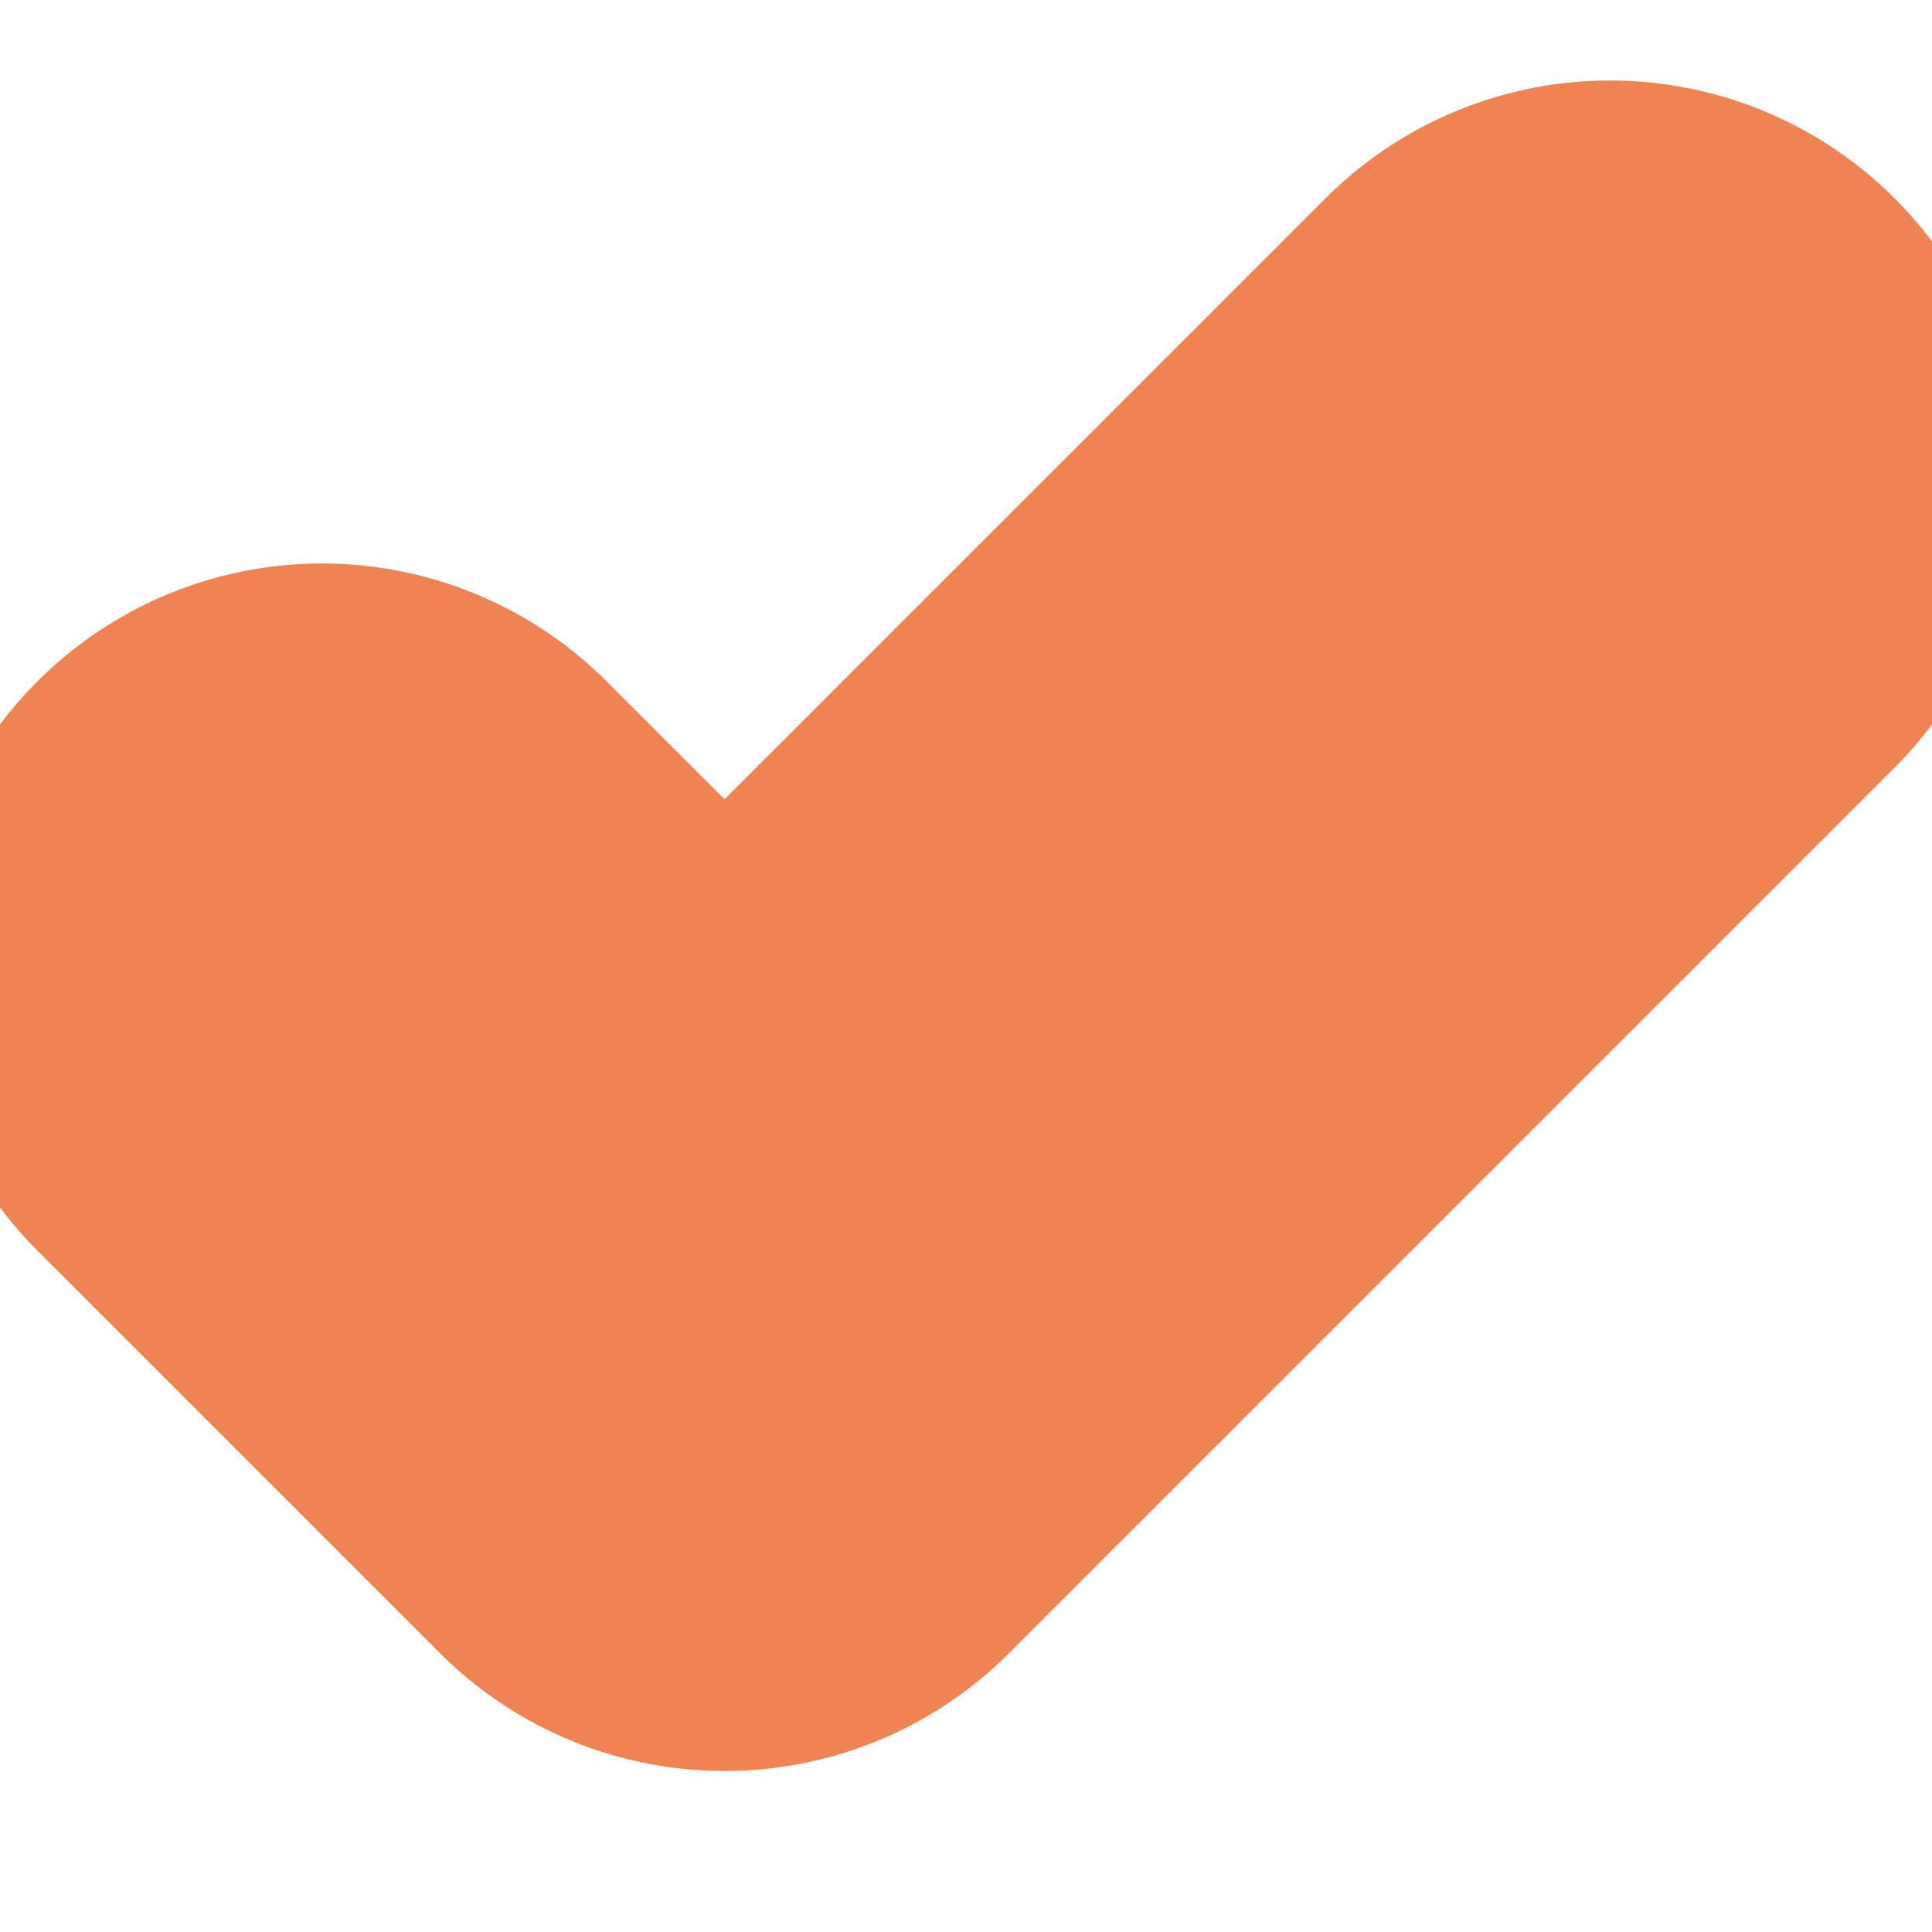
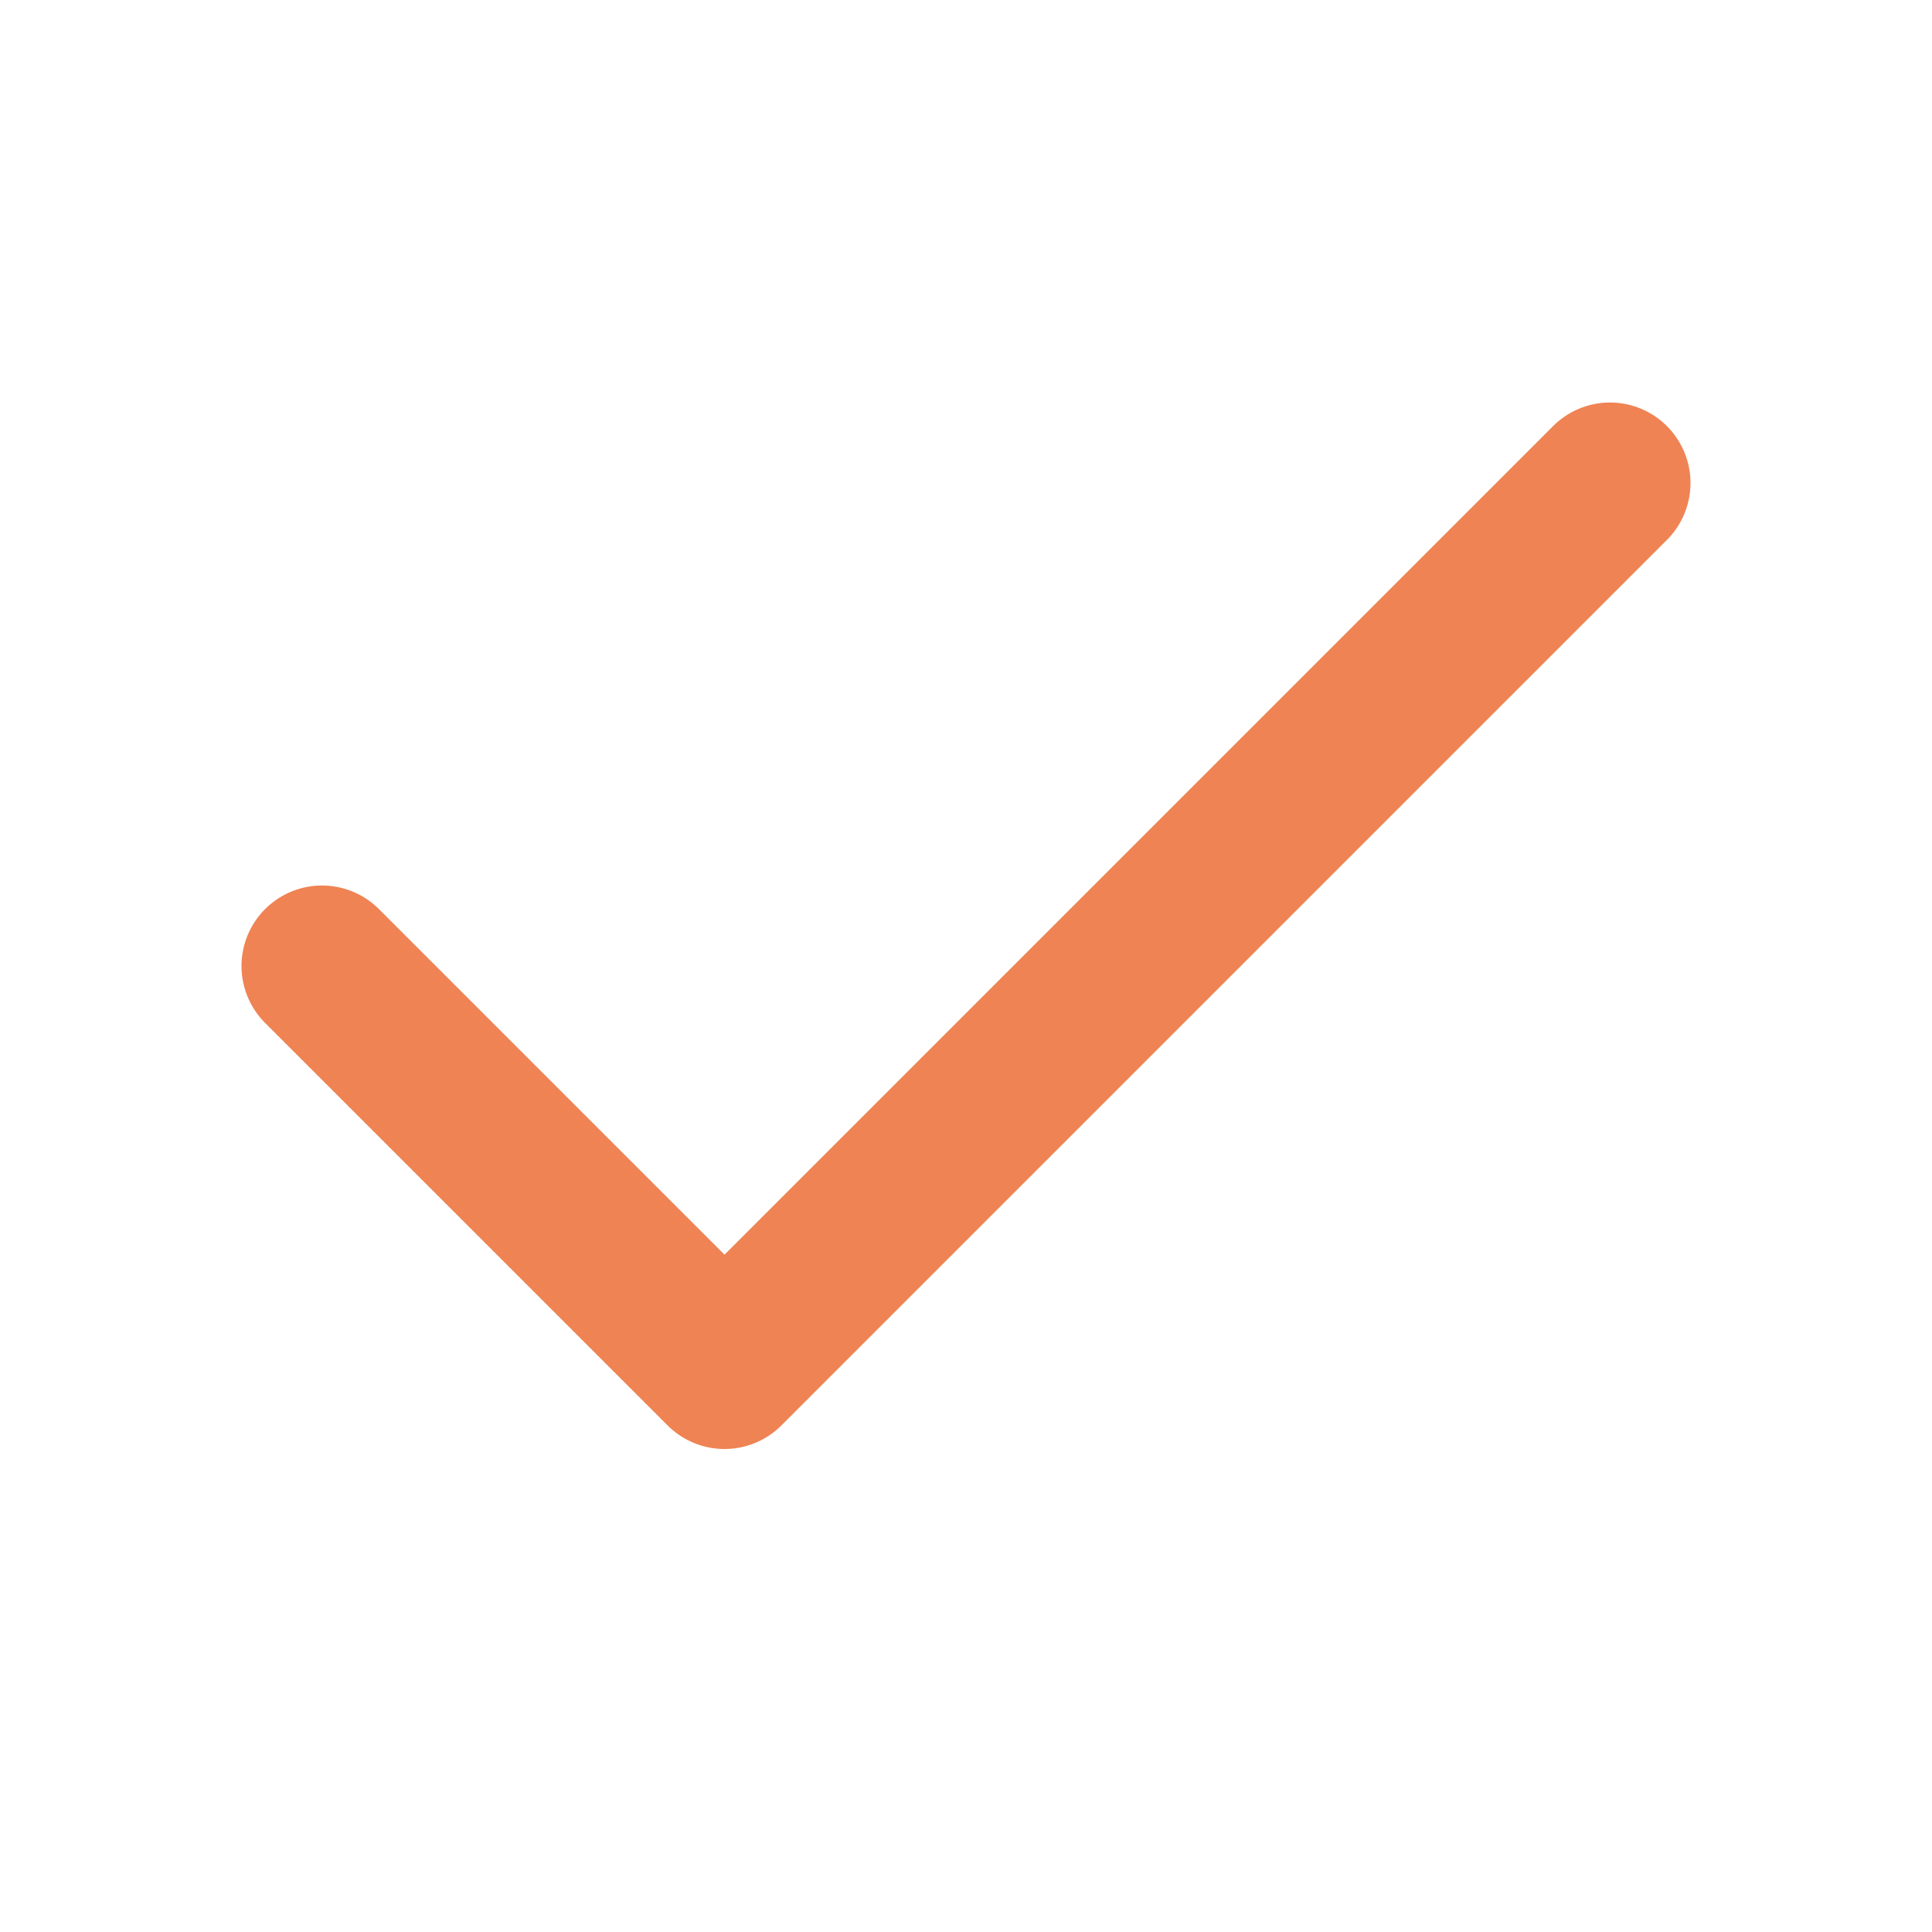
- <svg xmlns="http://www.w3.org/2000/svg" width="24" height="24" viewBox="0 0 24 24" fill="none" stroke="#EF8354" stroke-width="10" stroke-linecap="round" stroke-linejoin="round" class="feather feather-check">
+ <svg xmlns="http://www.w3.org/2000/svg" width="24" height="24" viewBox="0 0 24 24" fill="none" stroke="#EF8354" stroke-width="2" stroke-linecap="round" stroke-linejoin="round" class="feather feather-check">
  <polyline points="20 6 9 17 4 12" />
</svg>
